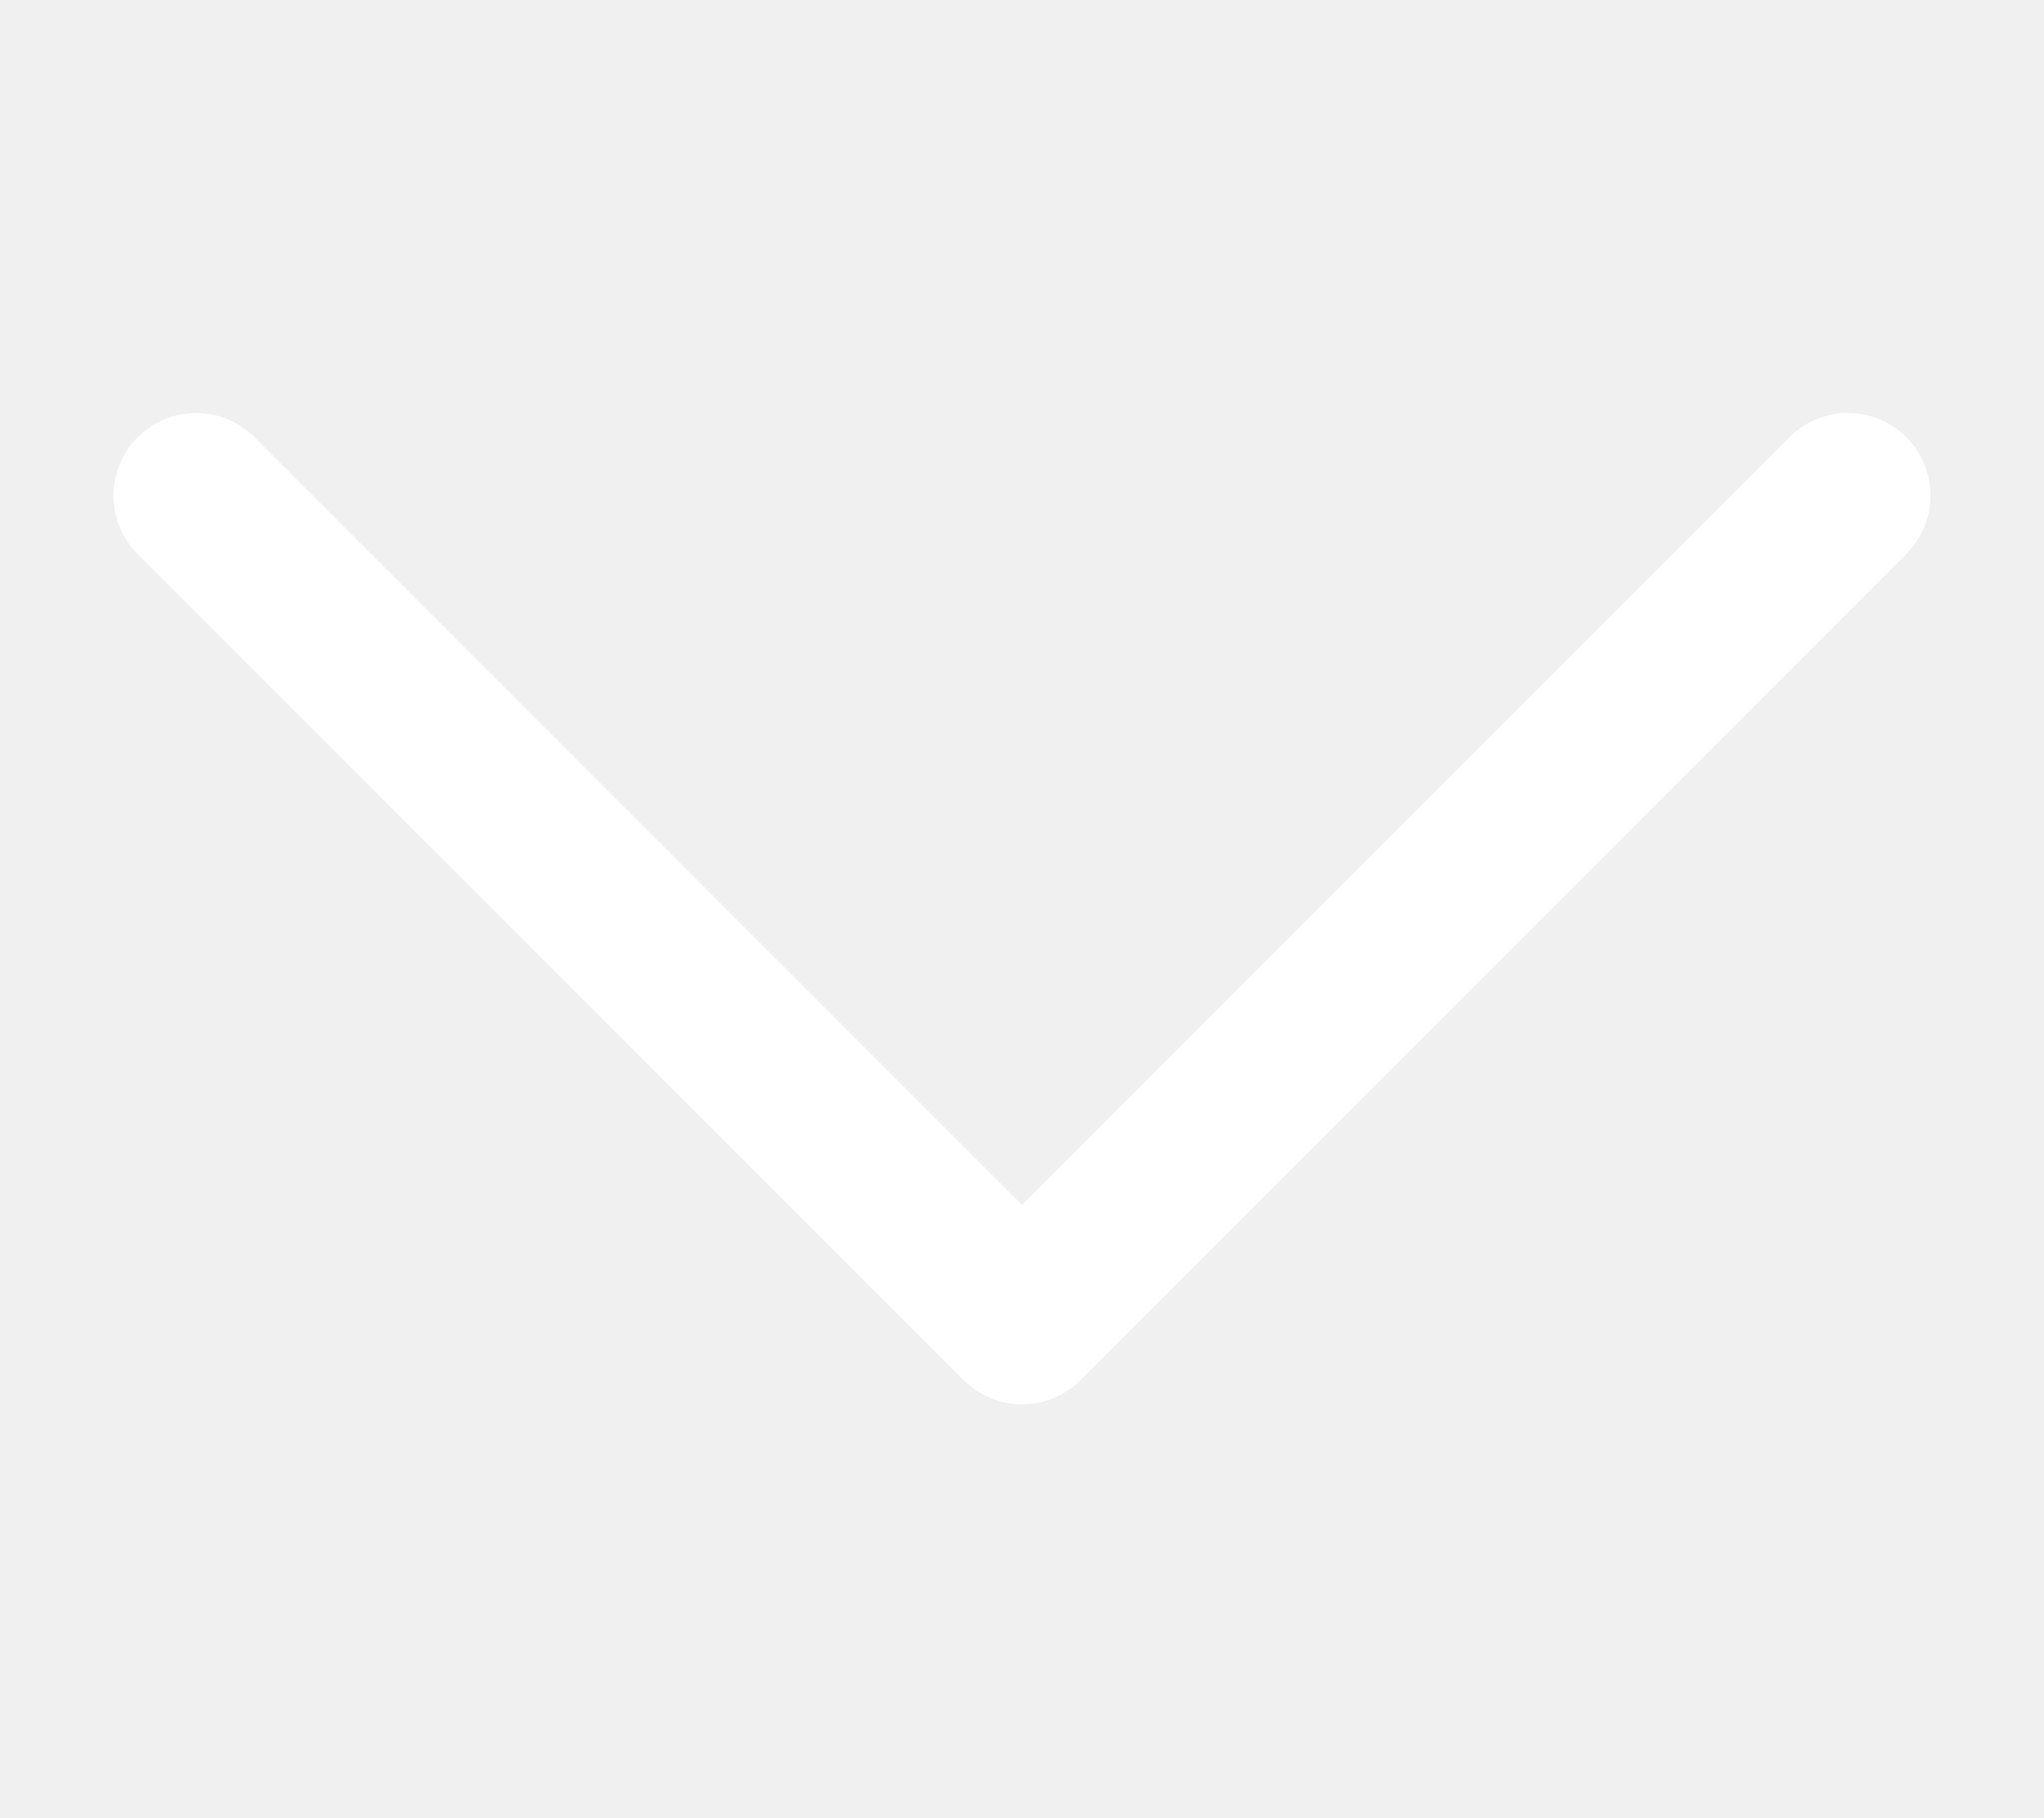
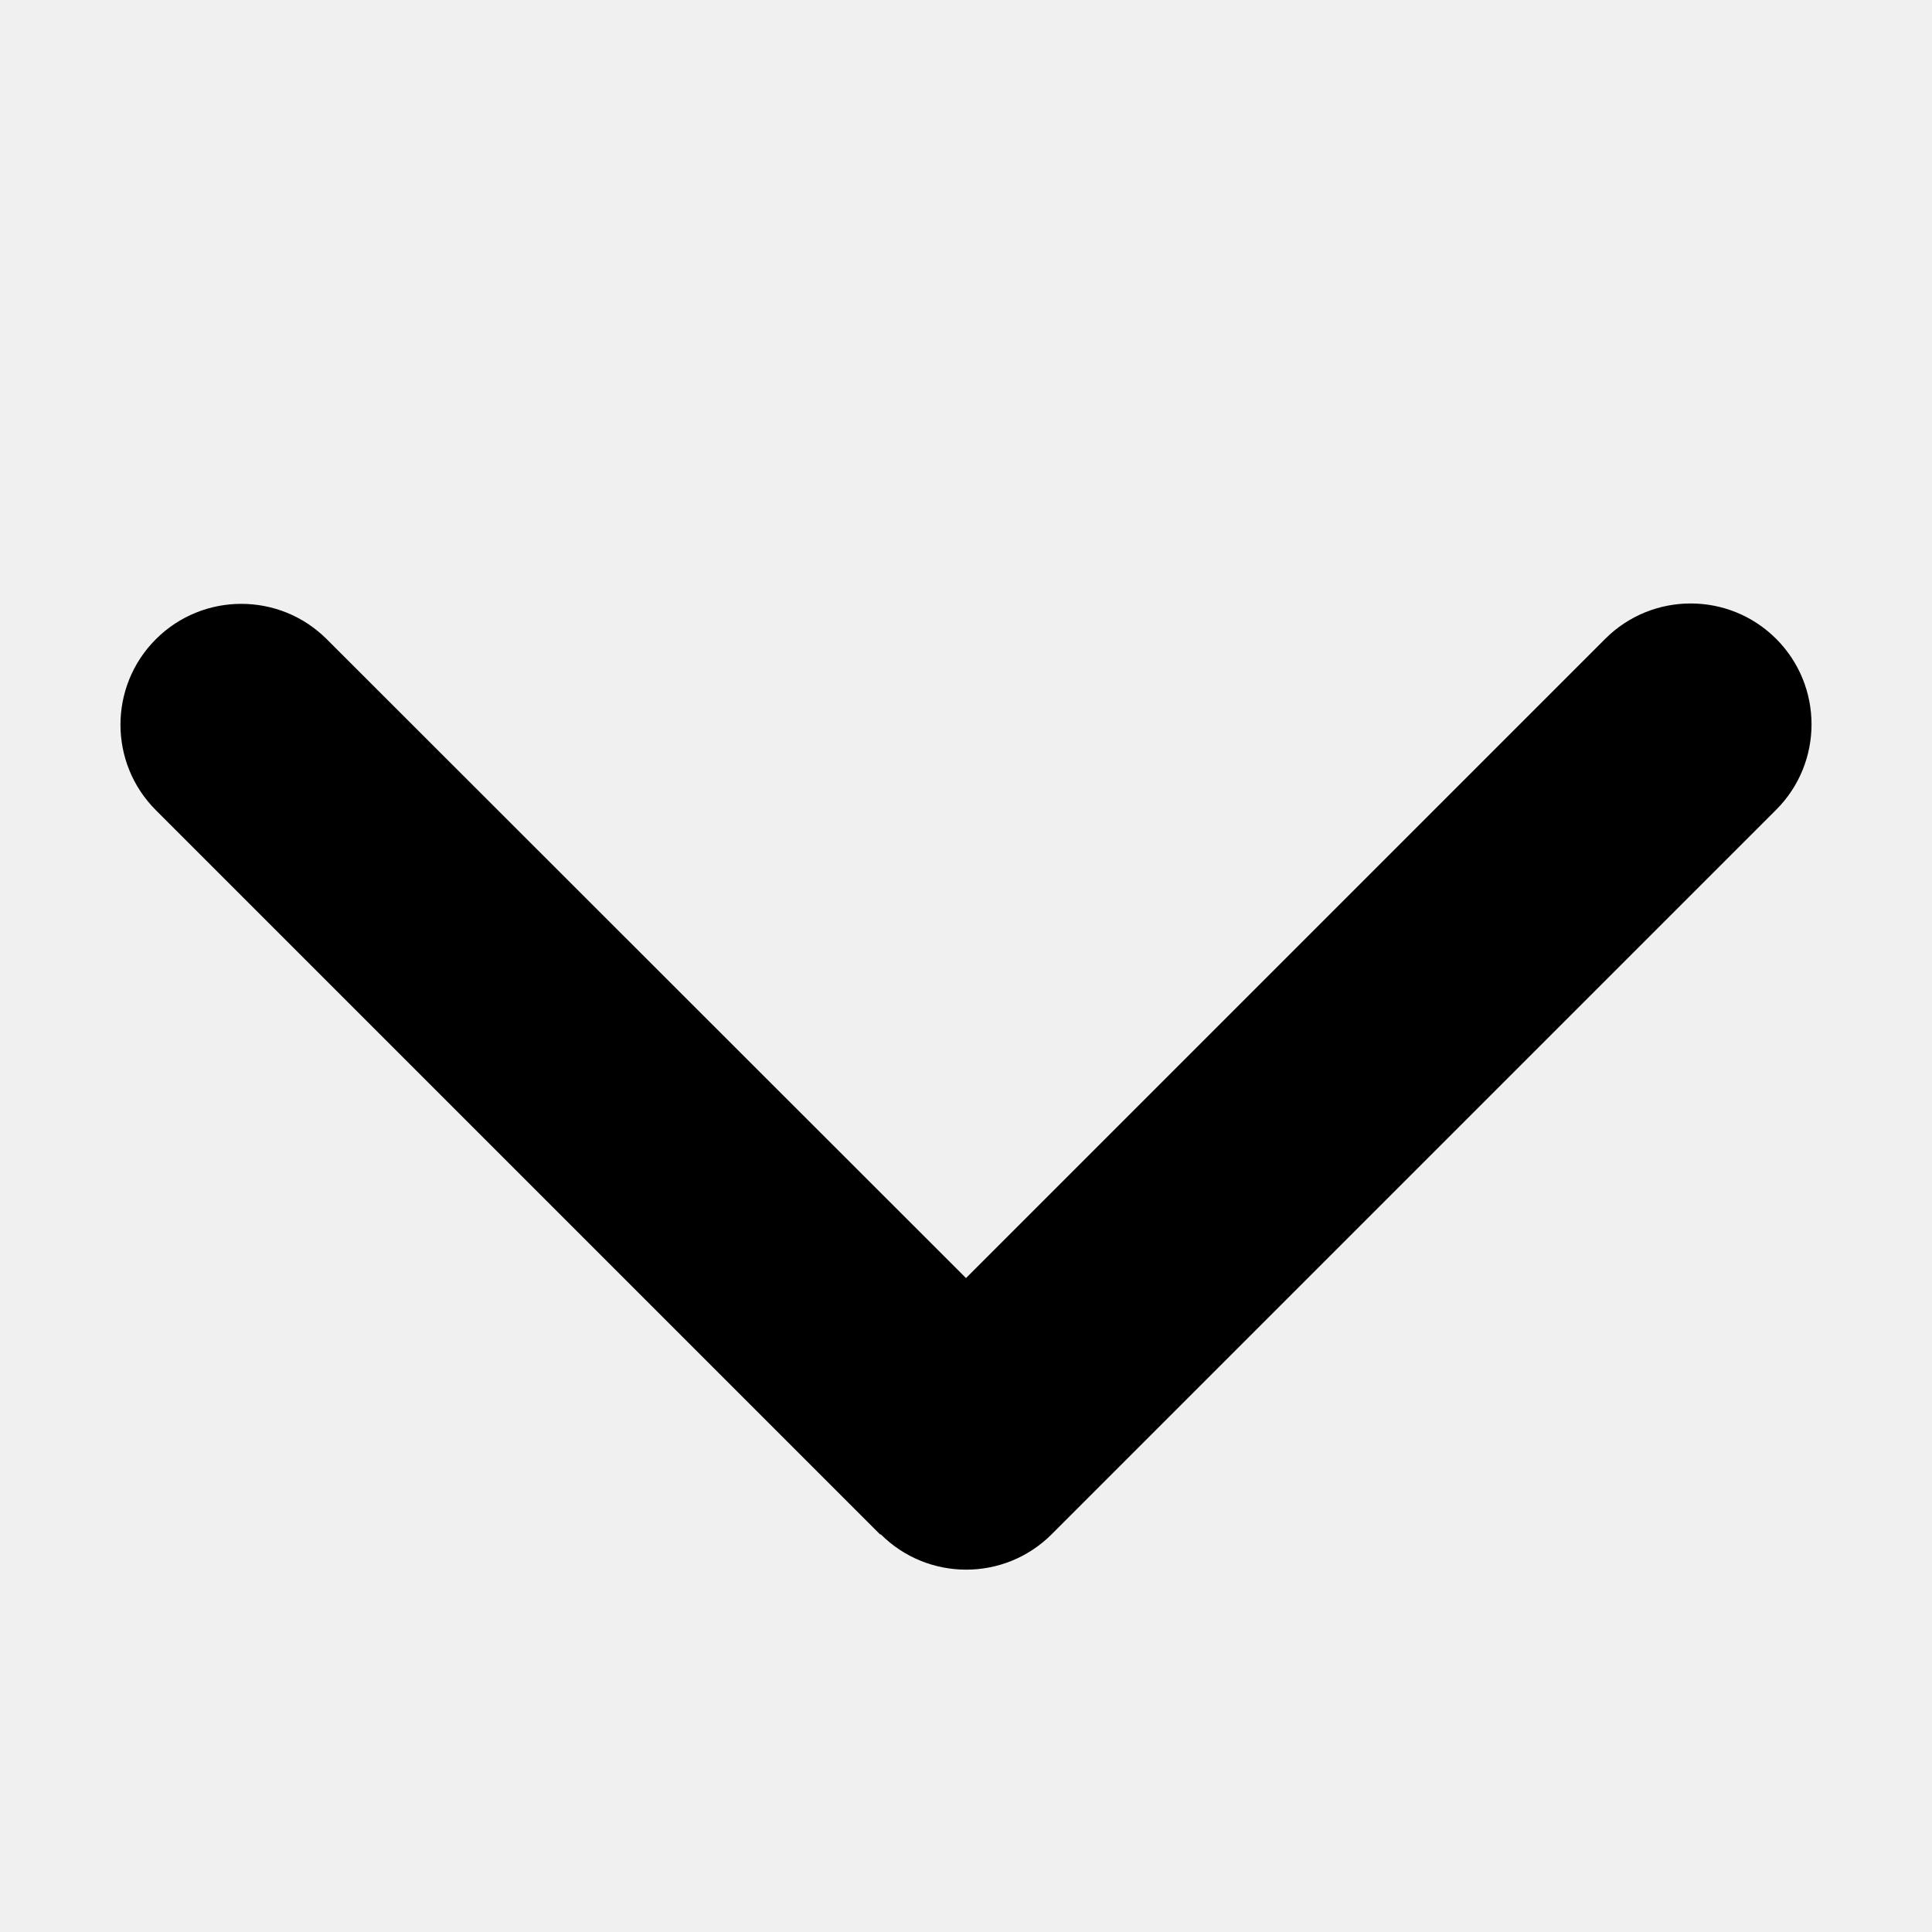
- <svg xmlns="http://www.w3.org/2000/svg" fill="white" height="800px" width="900px" version="1.1" id="Layer_1" viewBox="0 0 330 330" xml:space="preserve">
-   <path id="XMLID_225_" d="M325.607,79.393c-5.857-5.857-15.355-5.858-21.213,0.001l-139.39,139.393L25.607,79.393  c-5.857-5.857-15.355-5.858-21.213,0.001c-5.858,5.858-5.858,15.355,0,21.213l150.004,150c2.813,2.813,6.628,4.393,10.606,4.393  s7.794-1.581,10.606-4.394l149.996-150C331.465,94.749,331.465,85.251,325.607,79.393z" />
+ <svg xmlns="http://www.w3.org/2000/svg" color="white" viewBox="0 0 512 512">
+   <path d="M233.4 406.6c12.5 12.5 32.8 12.5 45.3 0l192-192c12.5-12.5 12.5-32.8 0-45.3s-32.8-12.5-45.3 0L256 338.7 86.6 169.4c-12.5-12.5-32.8-12.5-45.3 0s-12.5 32.8 0 45.3l192 192z" />
</svg>
